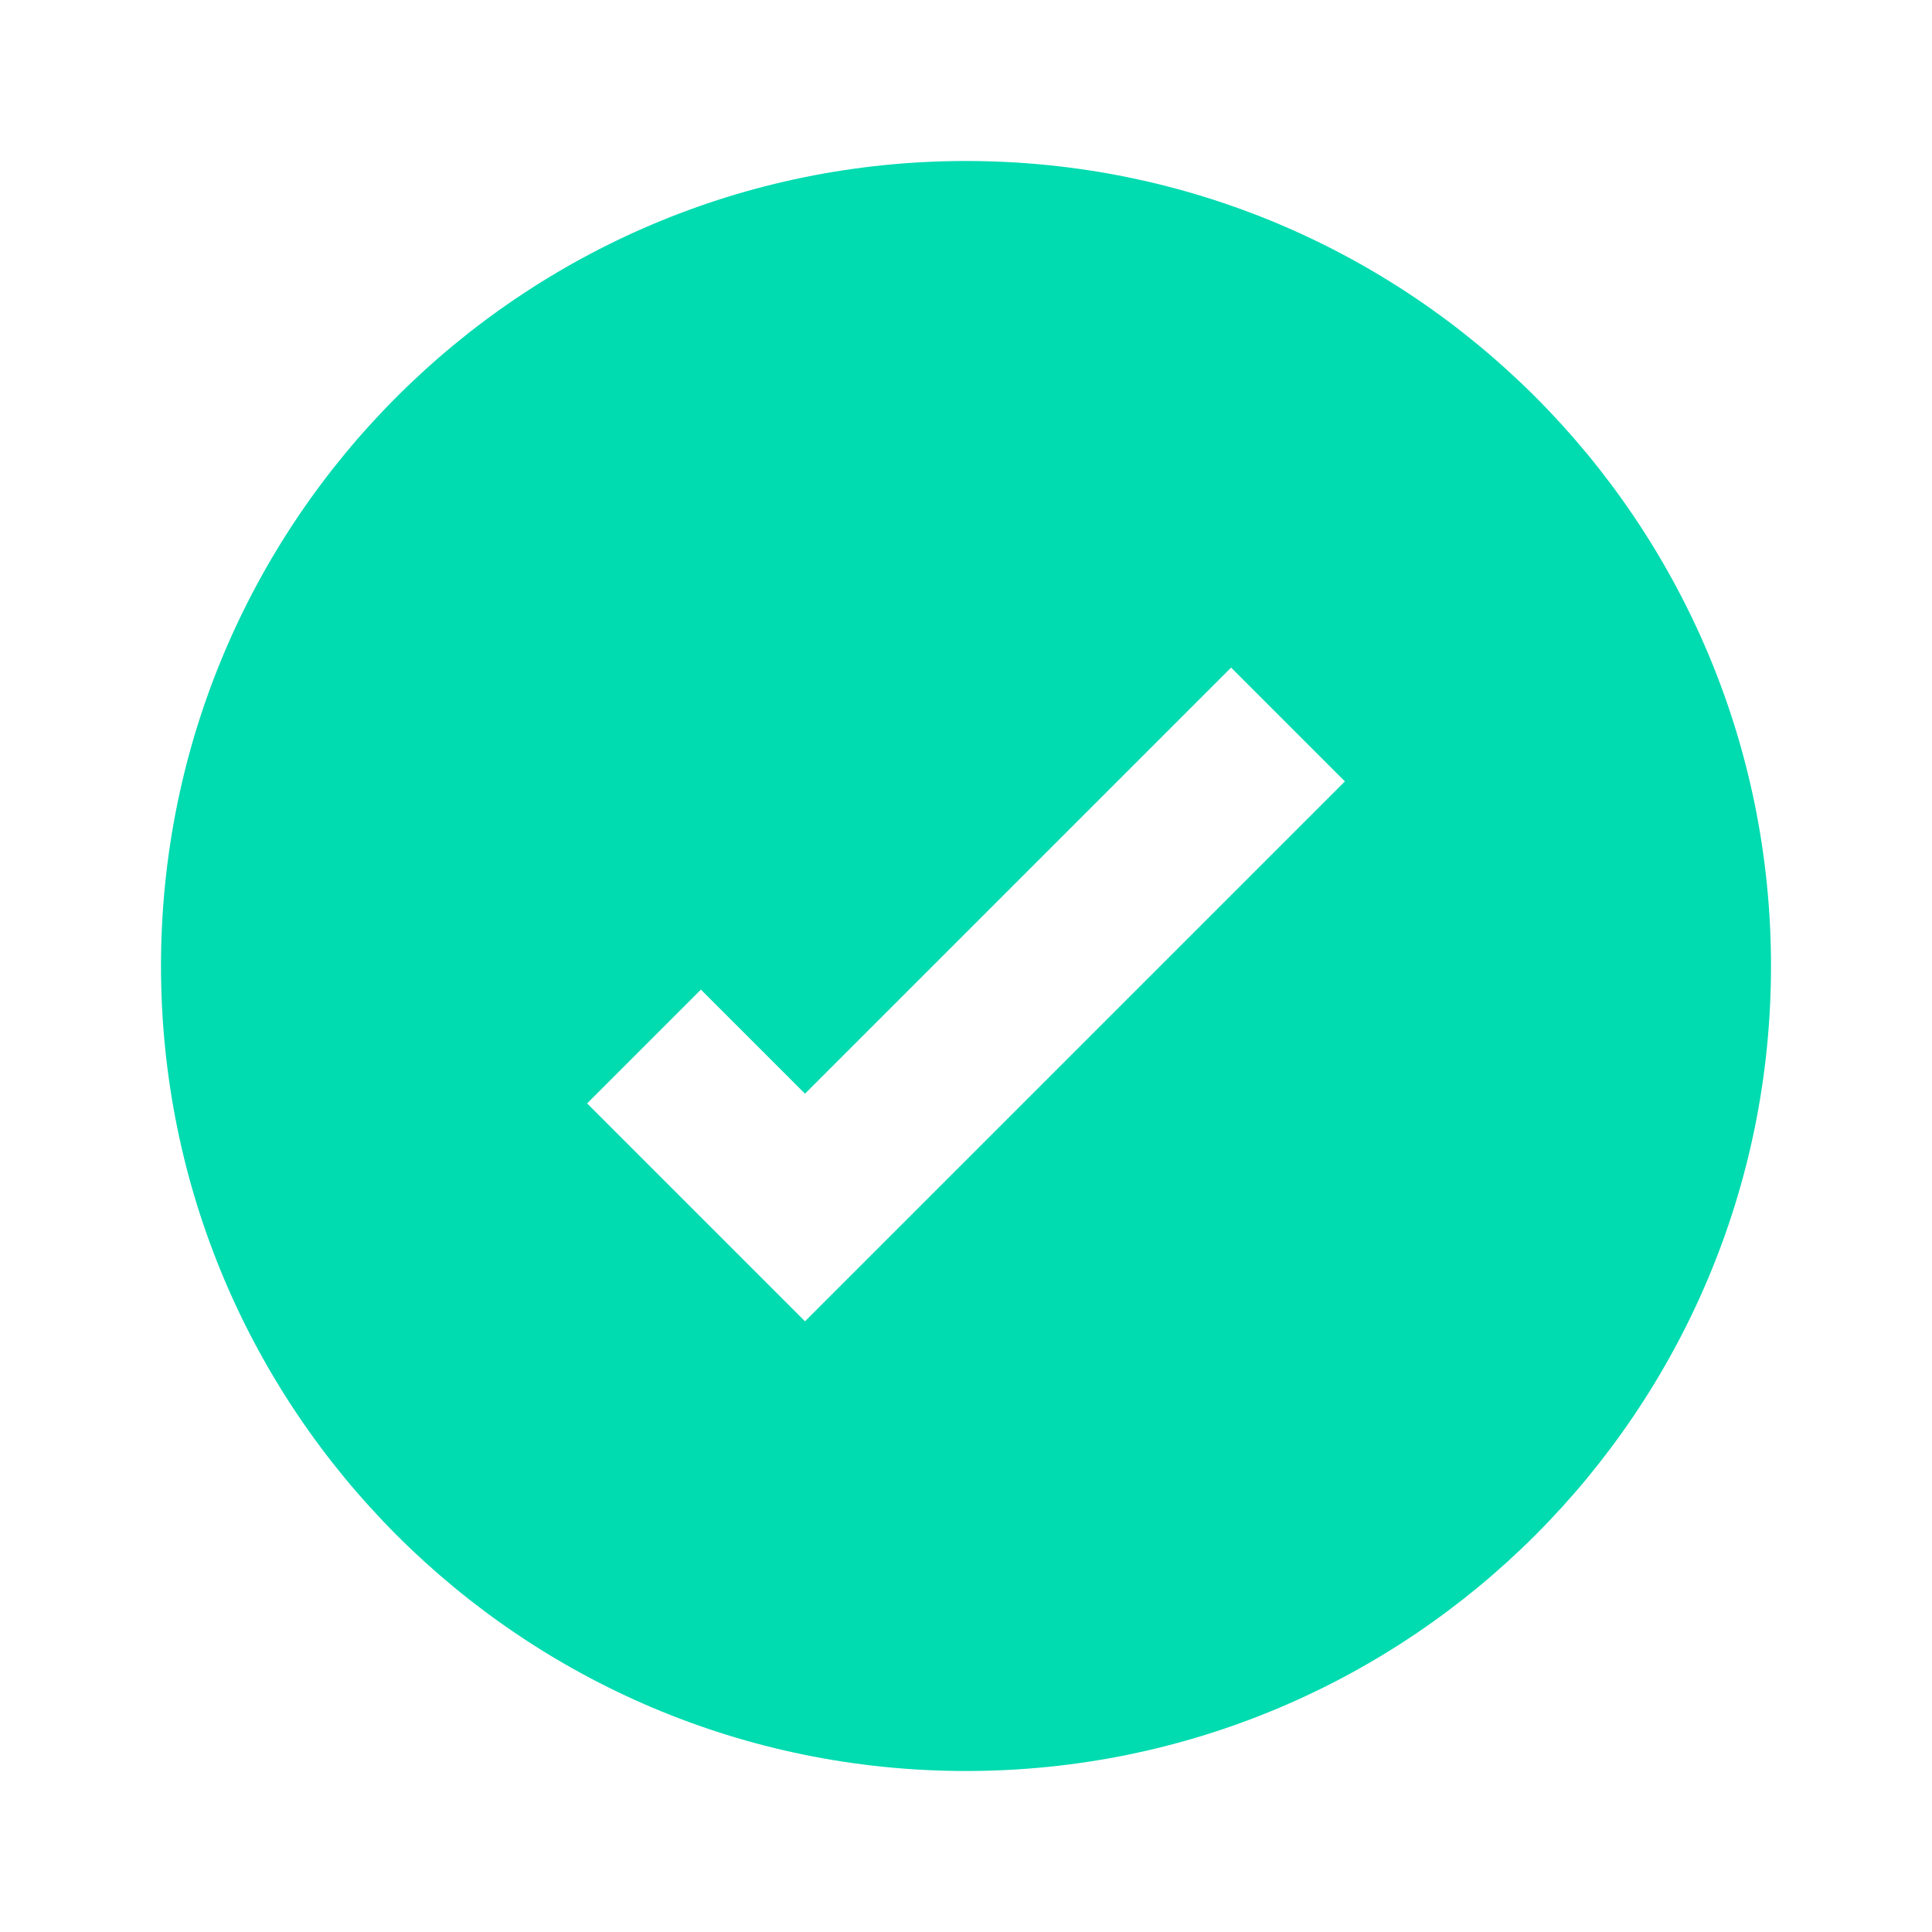
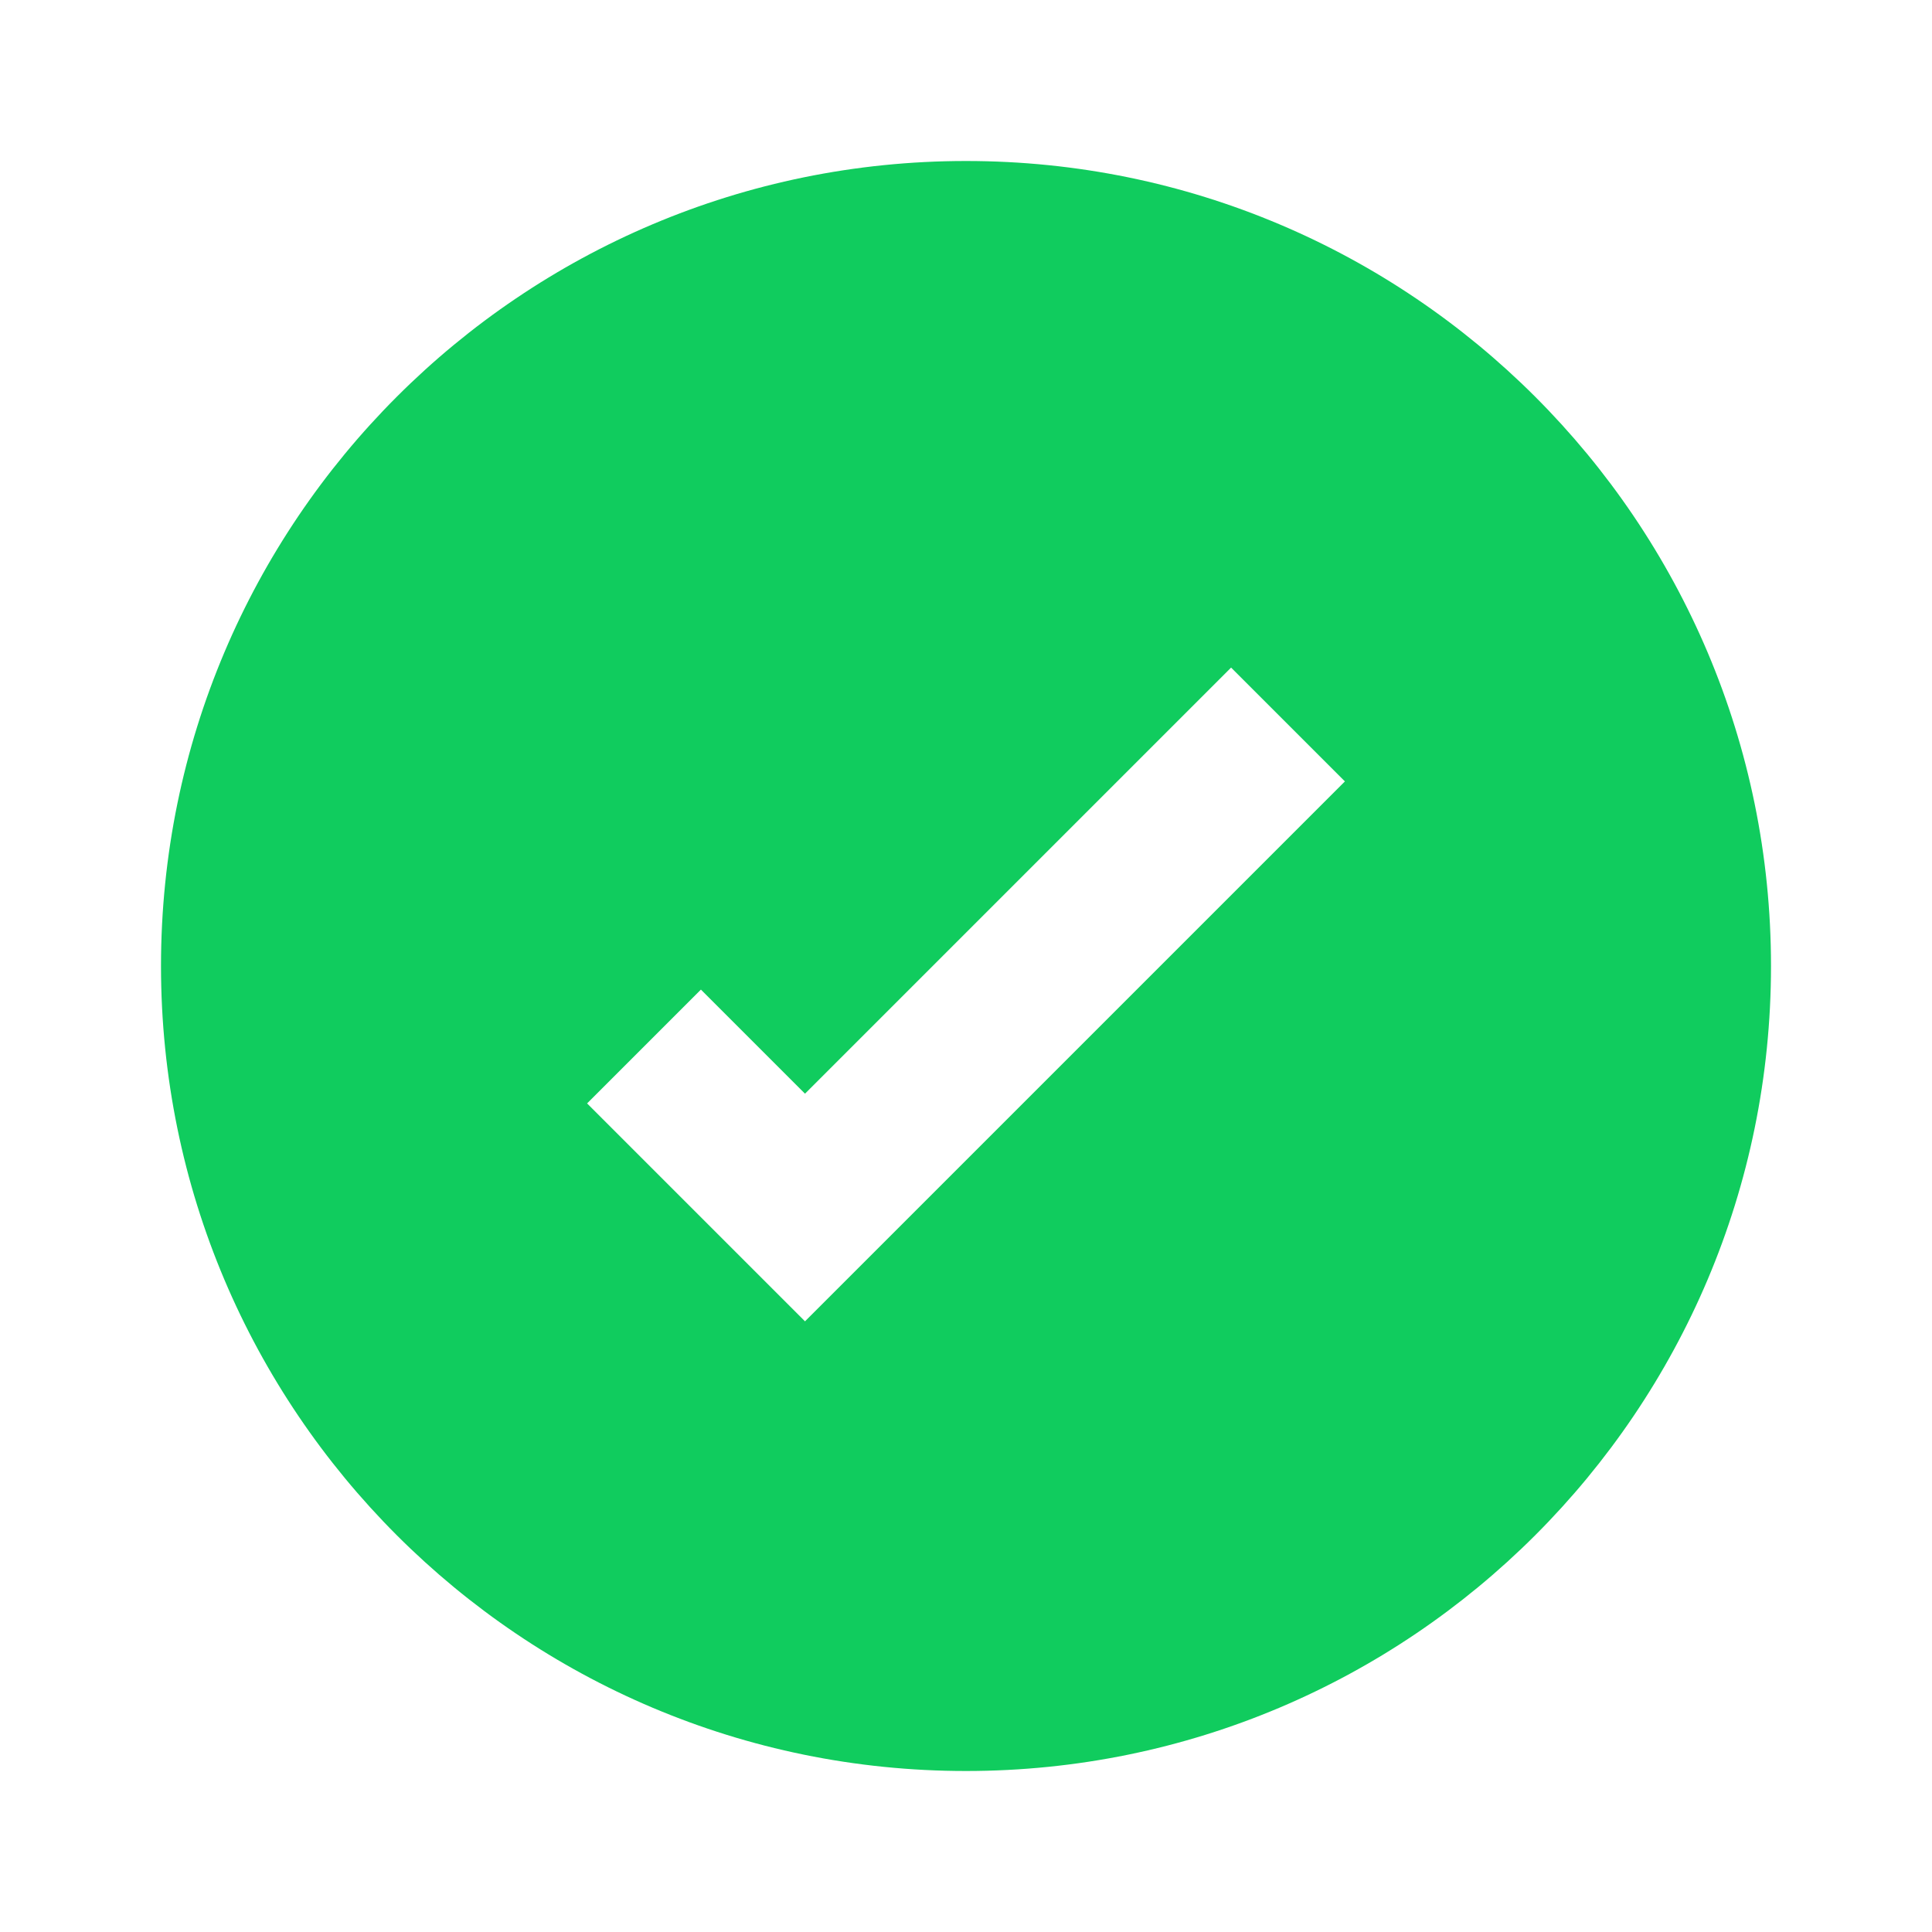
<svg xmlns="http://www.w3.org/2000/svg" width="24" height="24" viewBox="0 0 24 24" fill="none">
-   <path fill-rule="evenodd" clip-rule="evenodd" d="M12 22C17.523 22 22 17.523 22 12C22 6.477 17.523 2 12 2C6.477 2 2 6.477 2 12C2 17.523 6.477 22 12 22ZM10.707 15.707L16.707 9.707L15.293 8.293L10 13.586L8.707 12.293L7.293 13.707L9.293 15.707L10 16.414L10.707 15.707Z" fill="#00DBB0" />
+   <path fill-rule="evenodd" clip-rule="evenodd" d="M12 22C17.523 22 22 17.523 22 12C22 6.477 17.523 2 12 2C6.477 2 2 6.477 2 12C2 17.523 6.477 22 12 22ZM10.707 15.707L16.707 9.707L15.293 8.293L10 13.586L8.707 12.293L7.293 13.707L9.293 15.707L10 16.414L10.707 15.707Z" fill="#10CC5E" />
</svg>
